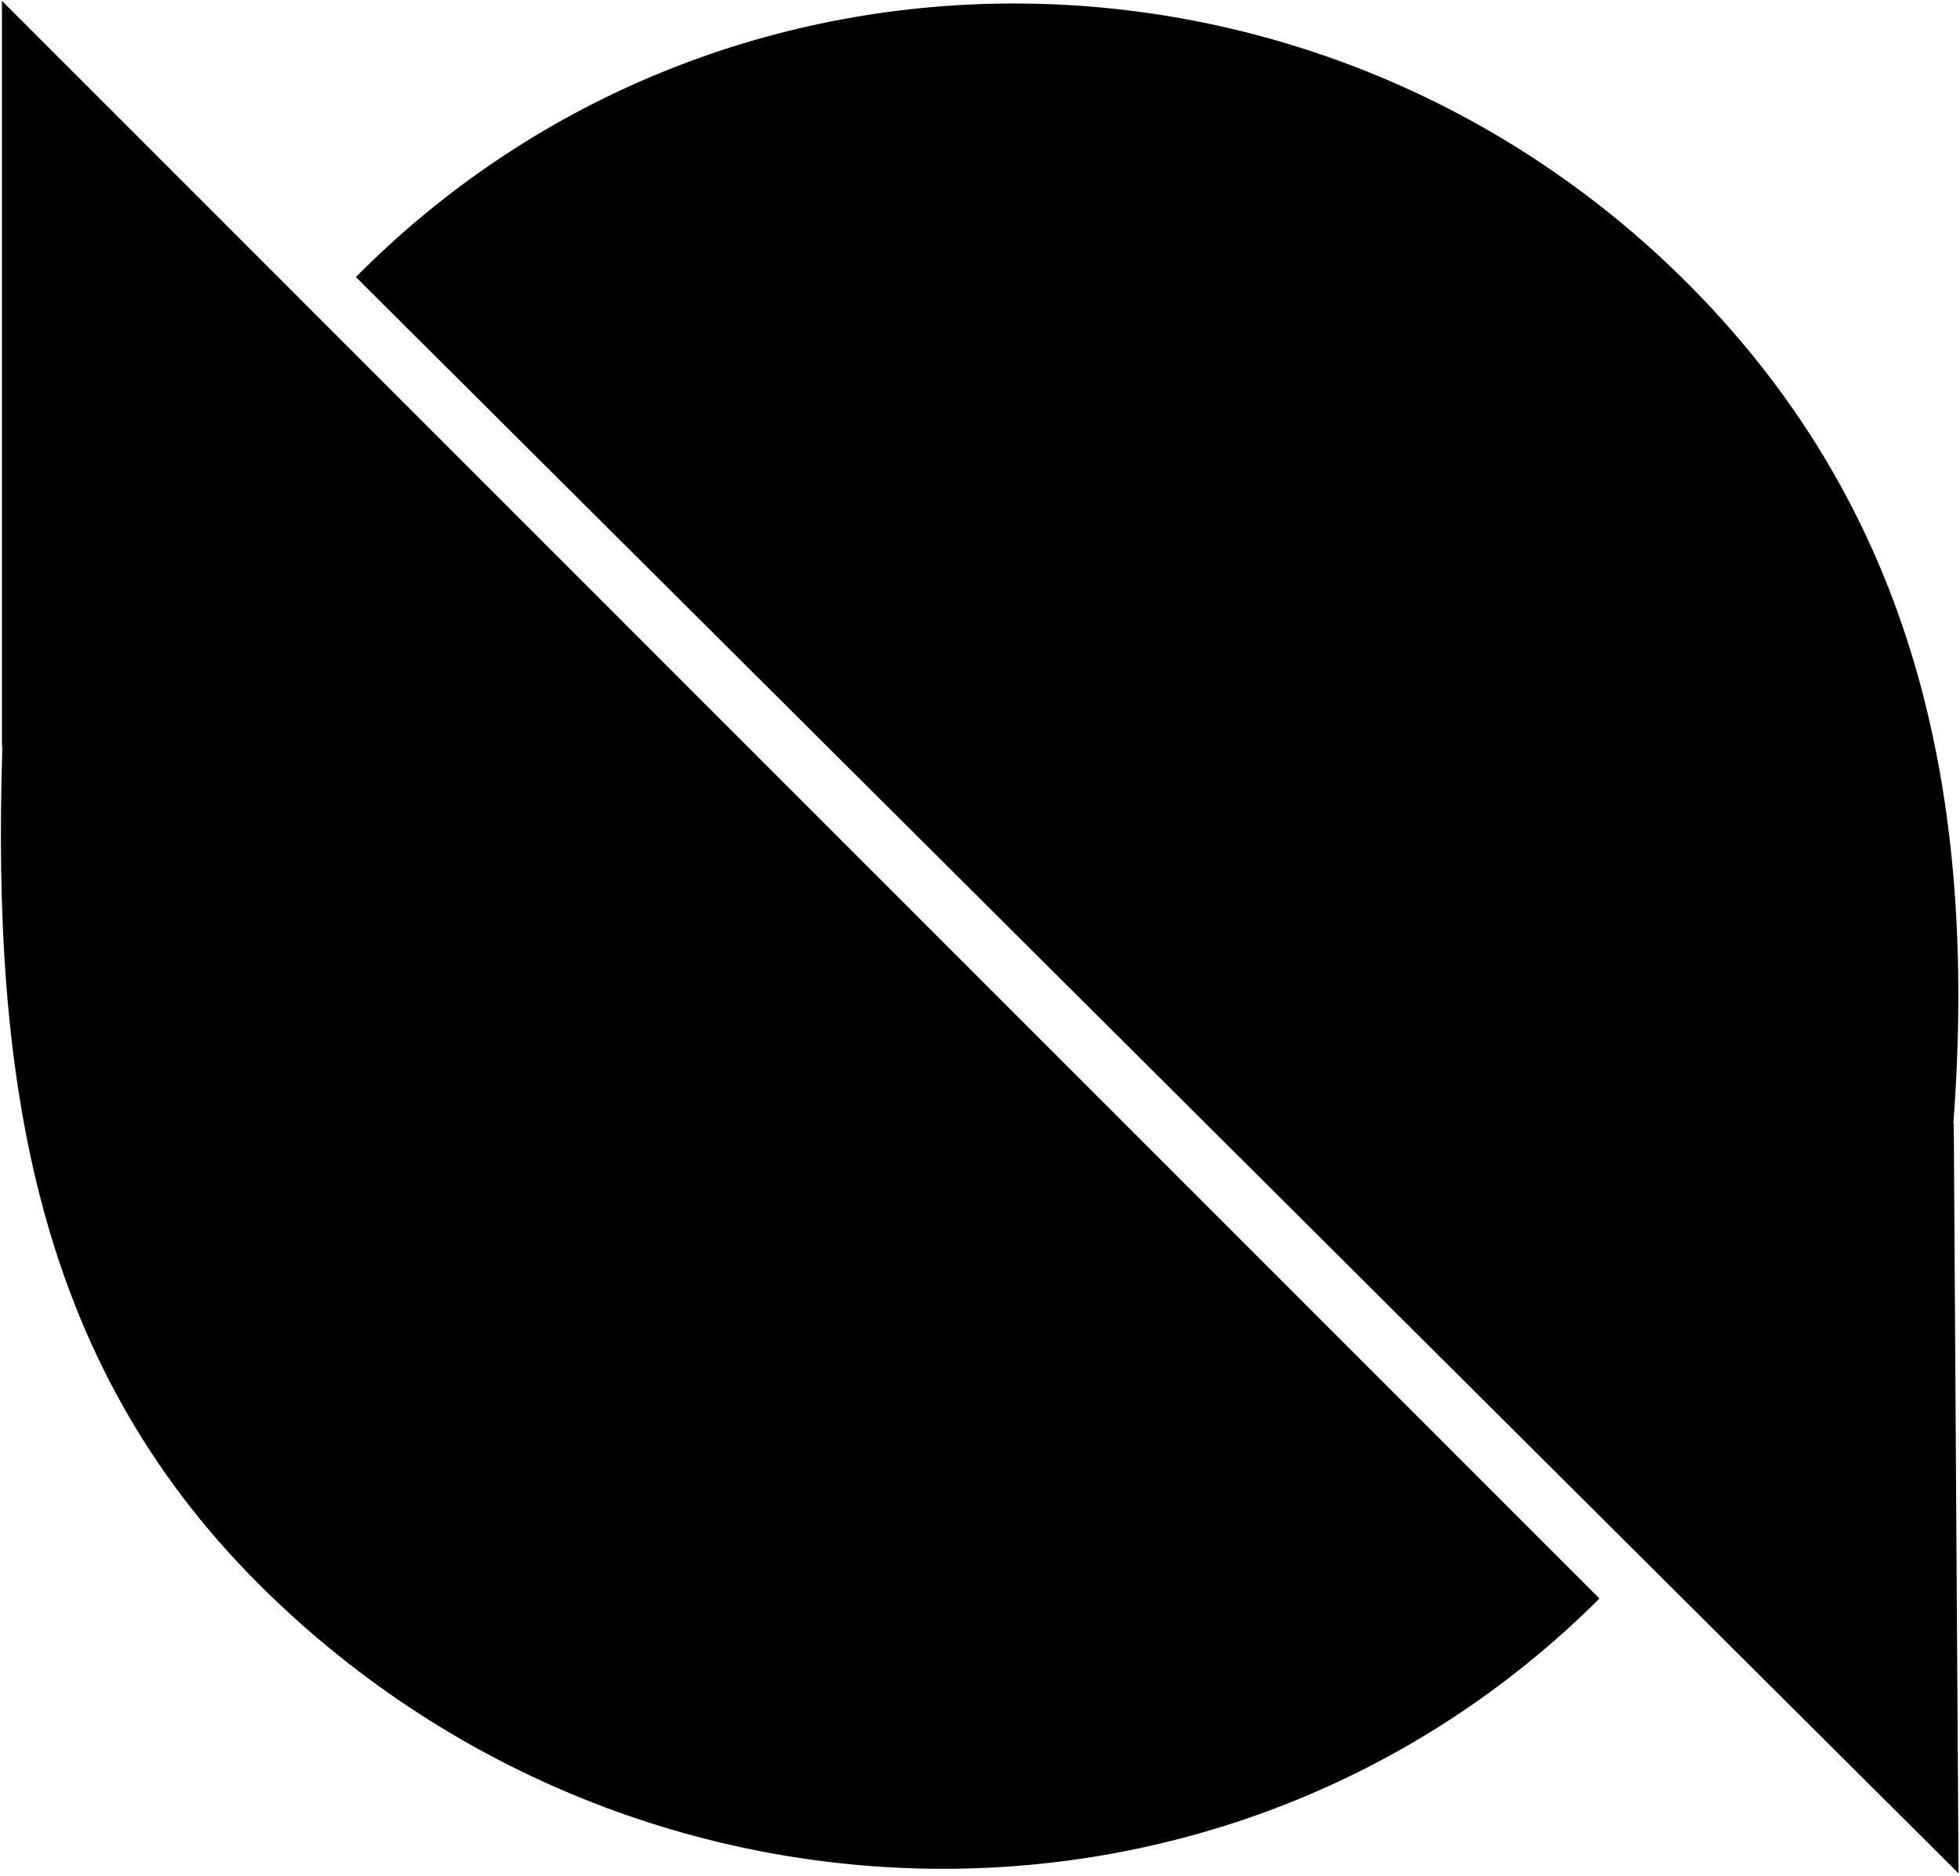
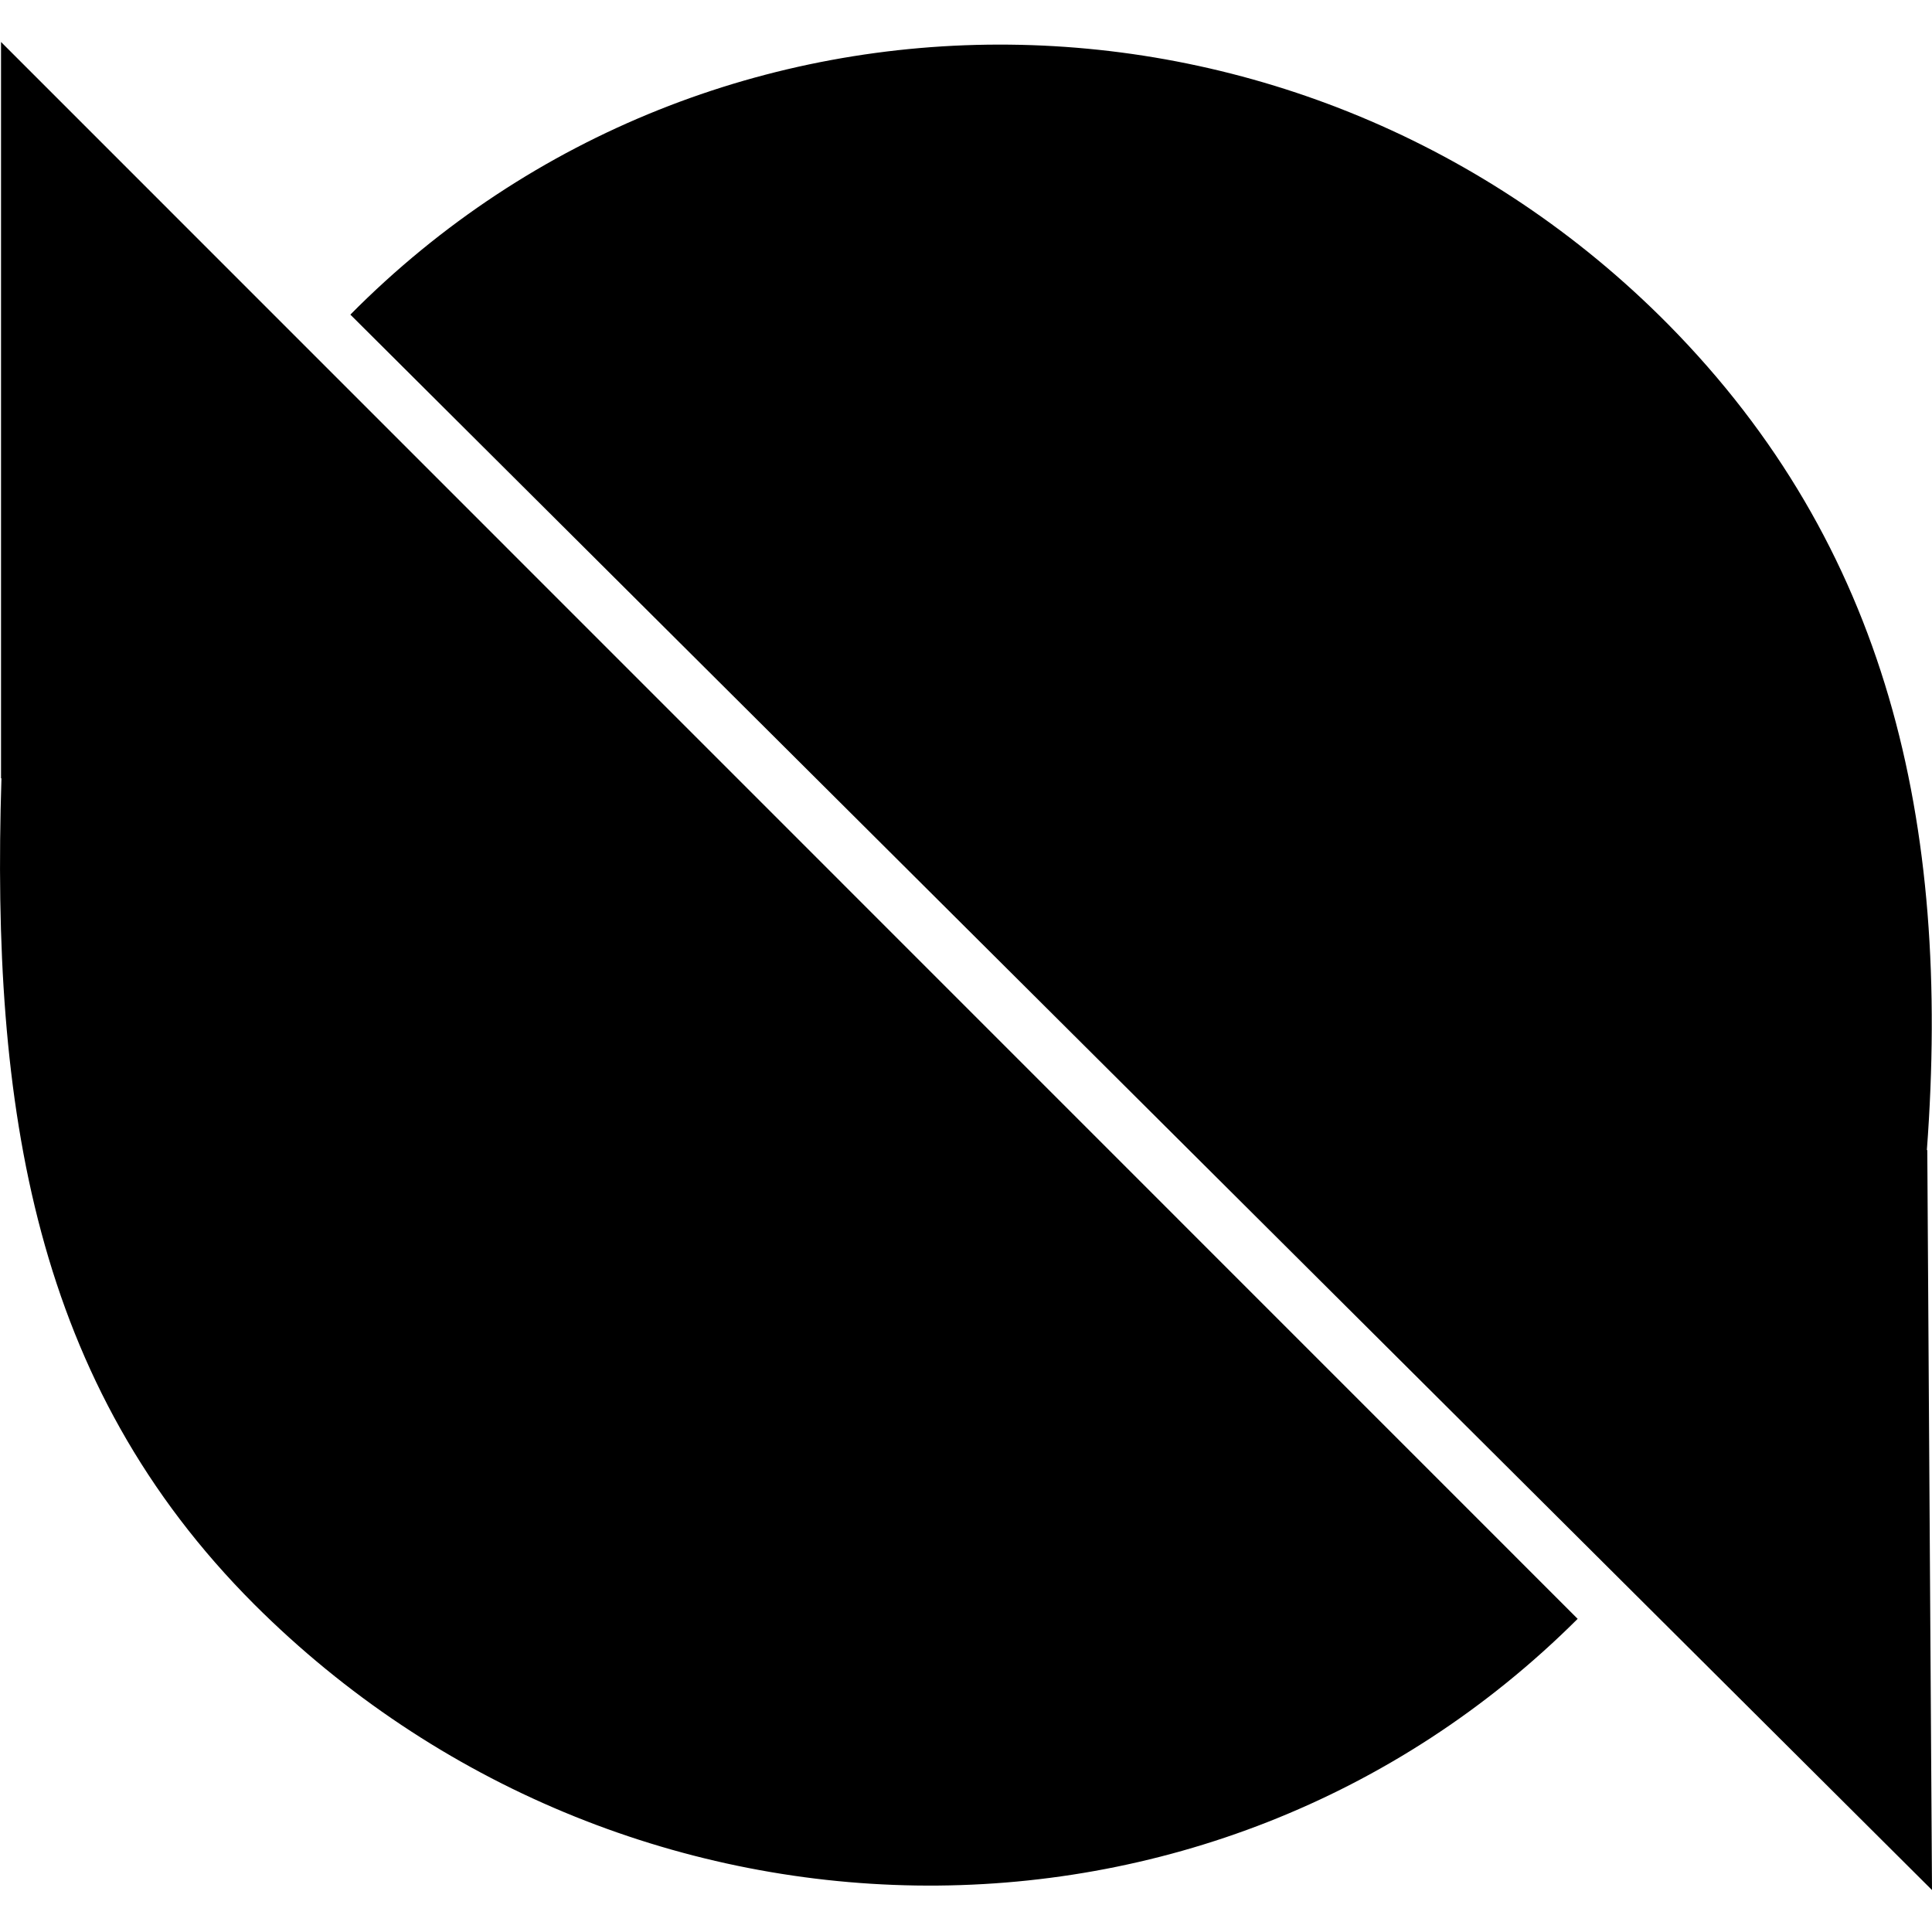
- <svg xmlns="http://www.w3.org/2000/svg" viewBox="0 0 510 488">
-   <g fill="#000" fill-rule="nonzero">
-     <path d="M92.602 72.095l417.016 415.388-1.237-195.1h-.111c6.477-86.8-10.624-159.375-68.2-217.702-95.603-96.657-251.819-99.168-347.468-2.586zM416.187 415.969L.503.219v194.135h.112c-2.753 87.096 8.589 159.73 66.692 217.84 96.479 96.295 252.354 99.995 348.88 3.775z" />
-   </g>
+ <svg xmlns="http://www.w3.org/2000/svg" version="1.1" viewBox="0 0 32 32">
+   <path d="M5.802 5.21l26.198 26.095-0.078-12.256h-0.007c0.407-5.453-0.667-10.012-4.284-13.676-6.006-6.072-15.82-6.23-21.828-0.162zM26.131 26.813l-26.114-26.118v12.196h0.007c-0.173 5.472 0.54 10.034 4.19 13.685 6.061 6.049 15.853 6.282 21.917 0.237z" />
</svg>
